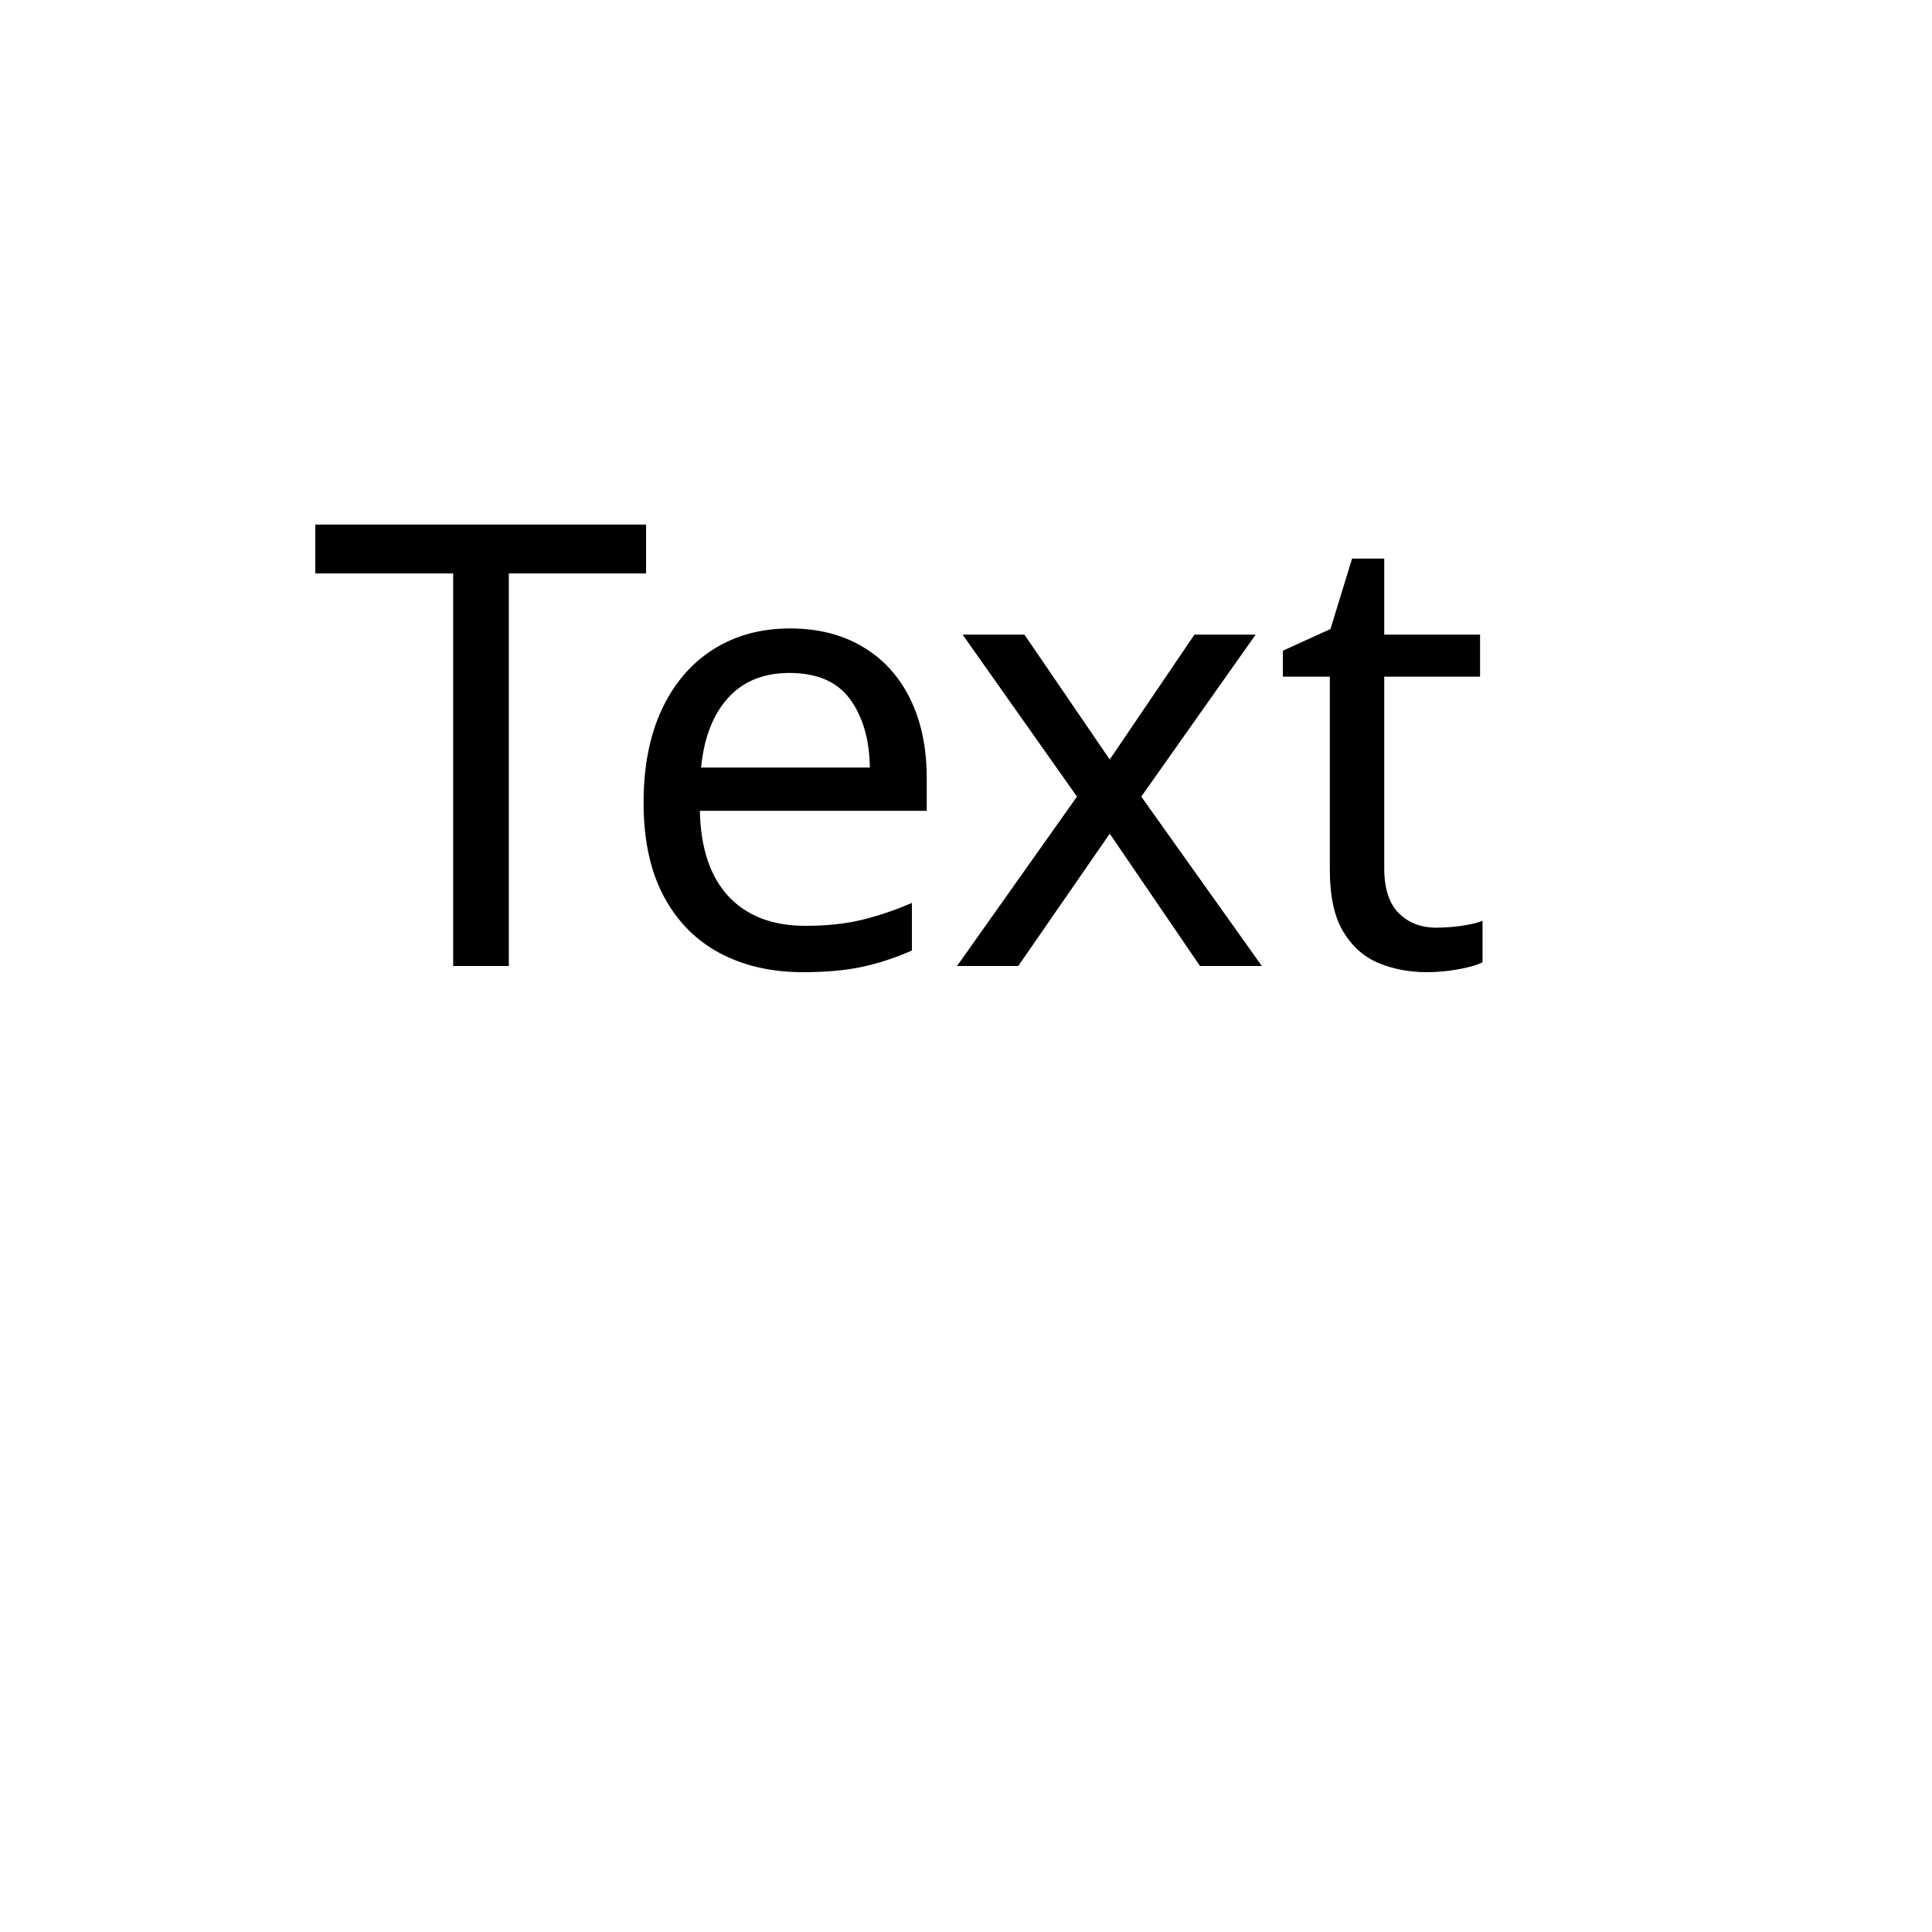
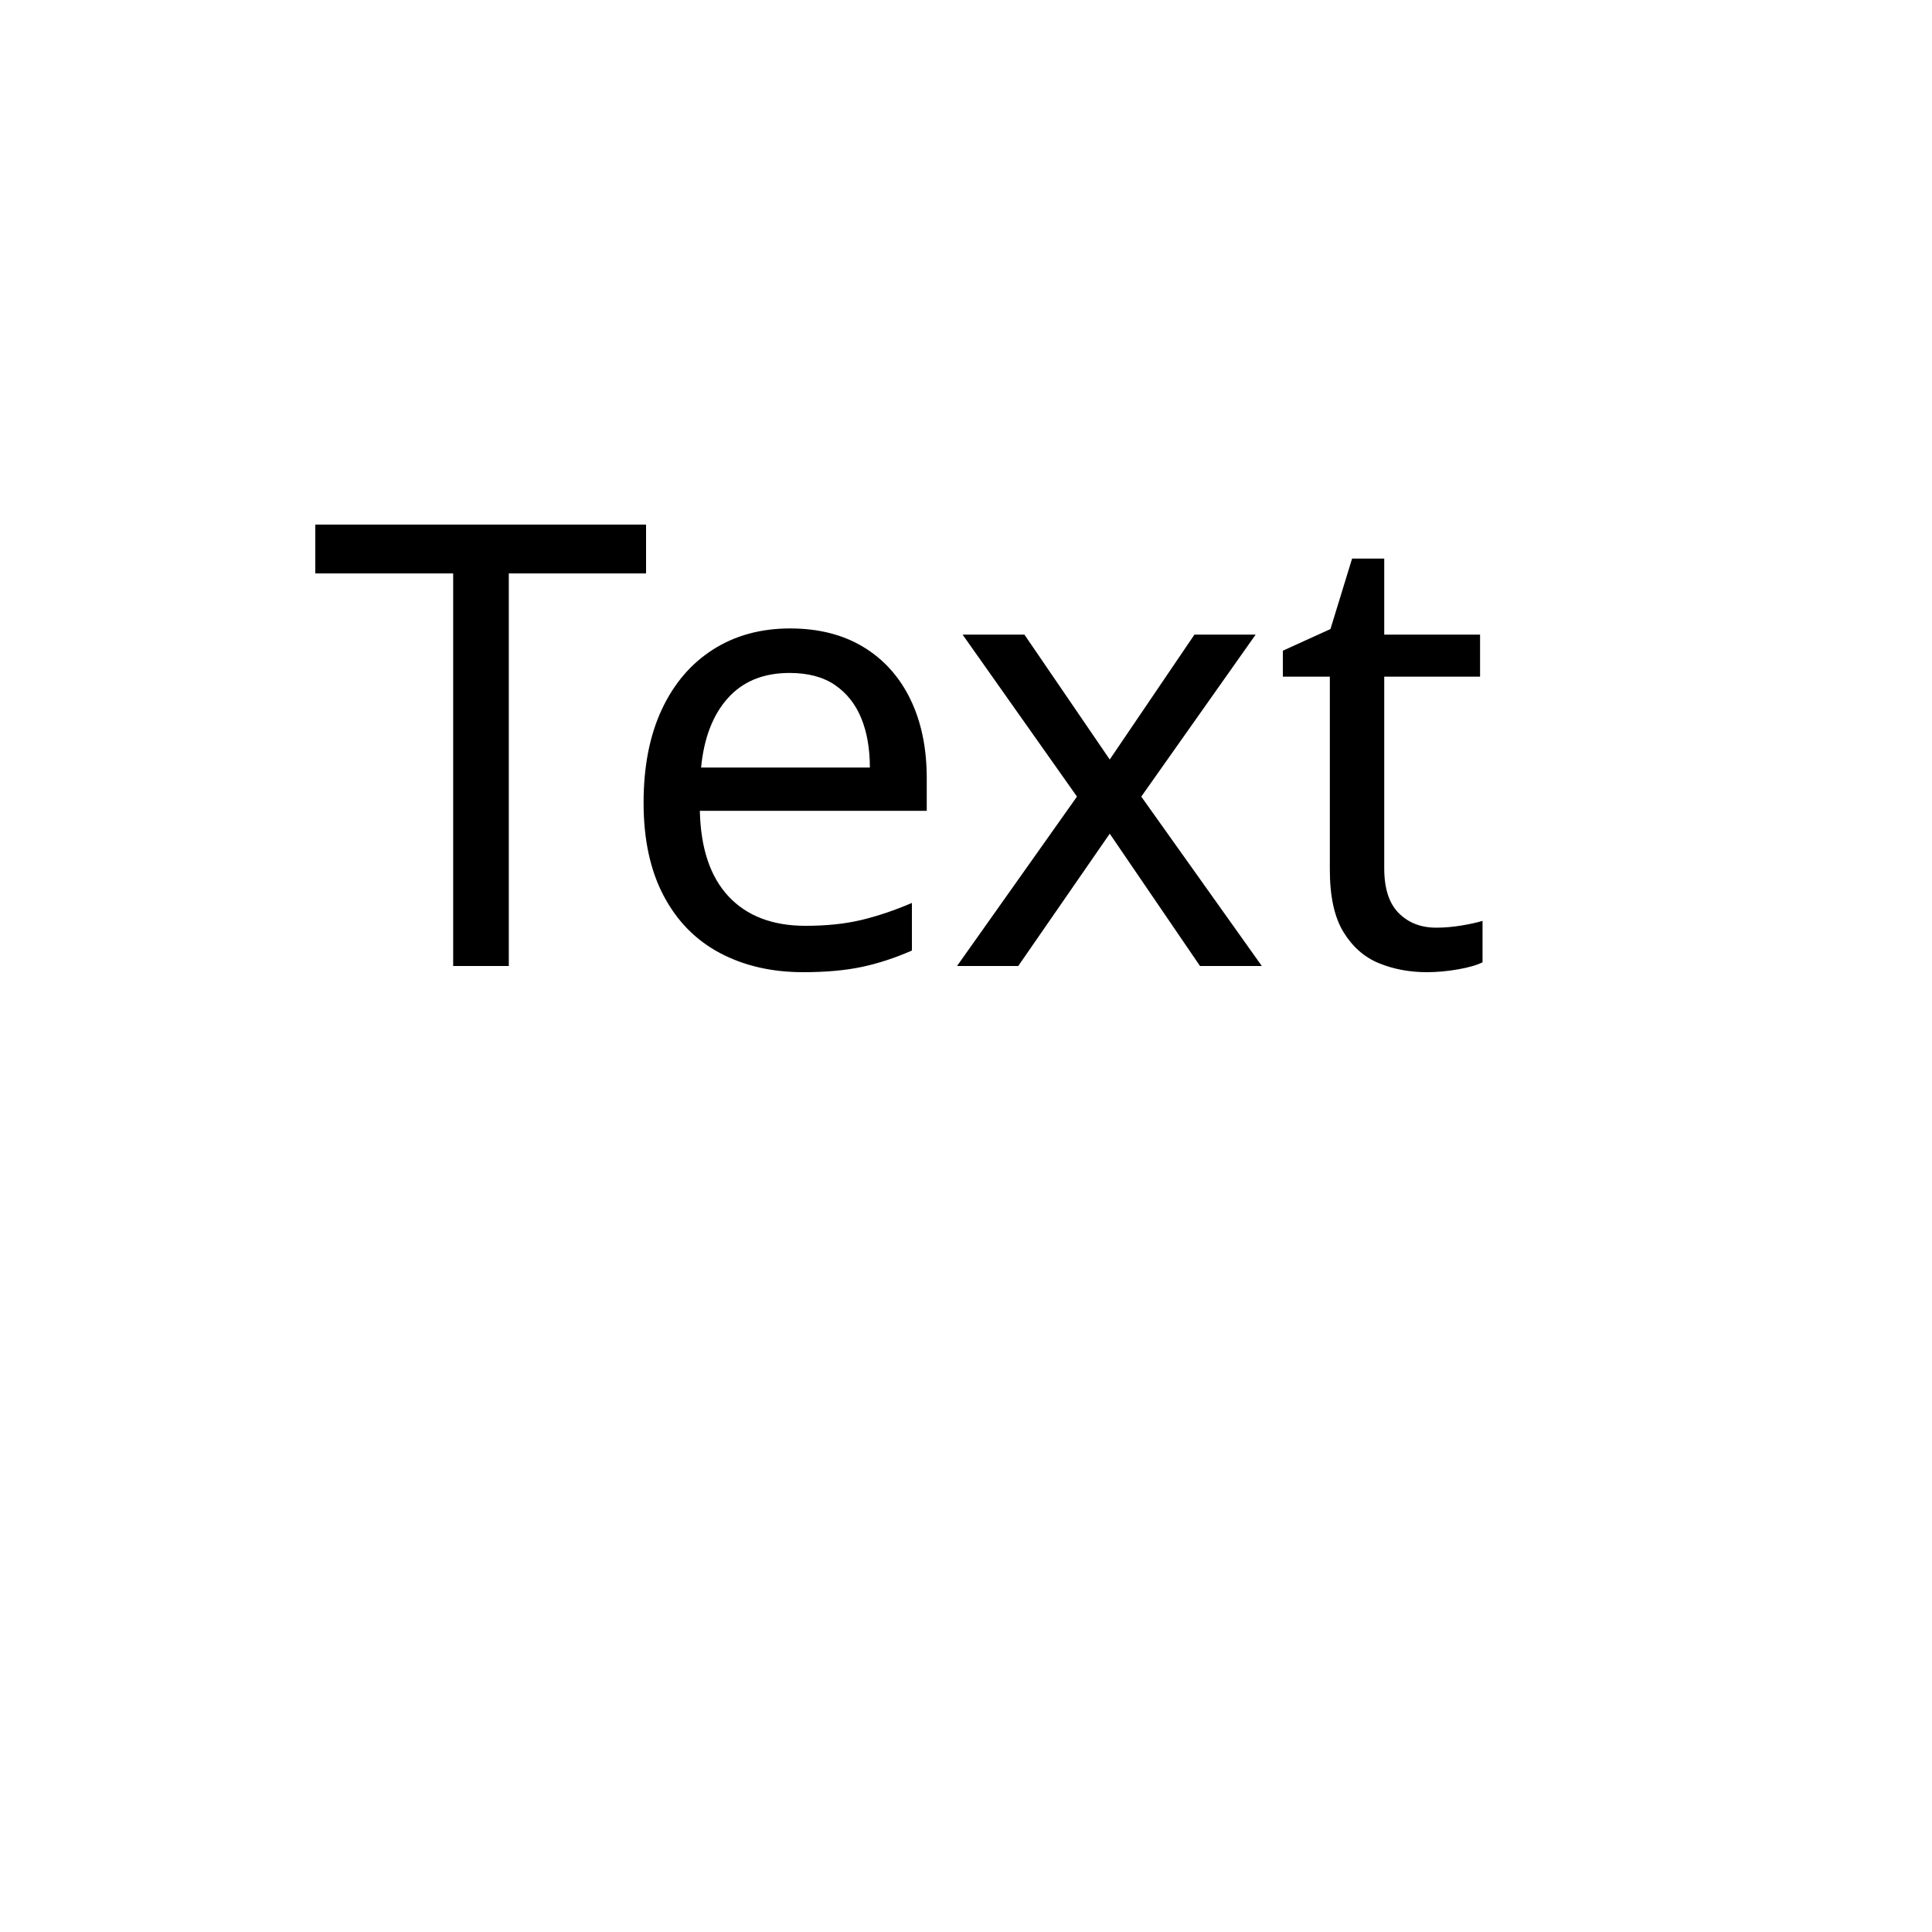
<svg xmlns="http://www.w3.org/2000/svg" width="200" height="200">
  <defs />
  <g id="my-text">
-     <path fill="#000000" stroke="none" d="M 52.672 100 L 46.912 100 L 46.912 59.36 L 32.64 59.36 L 32.64 54.304 L 66.88 54.304 L 66.88 59.36 L 52.672 59.36 L 52.672 100 Z M 81.792 65.056 Q 86.144 65.056 89.344 66.976 Q 92.544 68.896 94.24 72.384 Q 95.936 75.872 95.936 80.544 L 95.936 83.936 L 72.448 83.936 Q 72.576 89.76 75.424 92.8 Q 78.272 95.84 83.392 95.84 Q 86.656 95.84 89.184 95.232 Q 91.712 94.624 94.4 93.472 L 94.4 98.4 Q 91.776 99.552 89.216 100.096 Q 86.656 100.64 83.136 100.64 Q 78.208 100.64 74.496 98.656 Q 70.784 96.672 68.704 92.768 Q 66.624 88.864 66.624 83.104 Q 66.624 77.472 68.512 73.44 Q 70.4 69.408 73.824 67.232 Q 77.248 65.056 81.792 65.056 Z M 81.728 69.664 Q 77.696 69.664 75.36 72.256 Q 73.024 74.848 72.576 79.456 L 90.048 79.456 Q 89.984 75.104 88 72.384 Q 86.016 69.664 81.728 69.664 Z M 111.488 82.464 L 99.648 65.696 L 106.048 65.696 L 114.88 78.624 L 123.648 65.696 L 129.984 65.696 L 118.144 82.464 L 130.624 100 L 124.224 100 L 114.88 86.304 L 105.408 100 L 99.072 100 L 111.488 82.464 Z M 148.672 96.032 Q 149.952 96.032 151.296 95.84 Q 152.64 95.648 153.472 95.328 L 153.472 99.616 Q 152.576 100.064 150.912 100.352 Q 149.248 100.64 147.712 100.64 Q 145.024 100.64 142.752 99.712 Q 140.48 98.784 139.072 96.48 Q 137.664 94.176 137.664 90.016 L 137.664 70.048 L 132.8 70.048 L 132.8 67.36 L 137.728 65.12 L 139.968 57.824 L 143.296 57.824 L 143.296 65.696 L 153.216 65.696 L 153.216 70.048 L 143.296 70.048 L 143.296 89.888 Q 143.296 93.024 144.8 94.528 Q 146.304 96.032 148.672 96.032 Z" />
+     <path fill="#000000" stroke="none" d="M 52.672 100 L 46.912 100 L 46.912 59.36 L 32.64 59.36 L 32.64 54.304 L 66.88 54.304 L 66.88 59.36 L 52.672 59.36 L 52.672 100 Z M 81.792 65.056 Q 86.208 65.056 89.376 66.976 Q 92.544 68.896 94.24 72.384 Q 95.936 75.872 95.936 80.544 L 95.936 83.936 L 72.448 83.936 Q 72.576 89.76 75.424 92.8 Q 78.272 95.84 83.392 95.84 Q 86.656 95.84 89.184 95.232 Q 91.712 94.624 94.4 93.472 L 94.4 98.4 Q 91.776 99.552 89.216 100.096 Q 86.656 100.64 83.136 100.64 Q 78.272 100.64 74.528 98.656 Q 70.784 96.672 68.704 92.736 Q 66.624 88.8 66.624 83.104 Q 66.624 77.472 68.512 73.44 Q 70.4 69.408 73.824 67.232 Q 77.248 65.056 81.792 65.056 Z M 81.728 69.664 Q 77.696 69.664 75.36 72.256 Q 73.024 74.848 72.576 79.456 L 90.048 79.456 Q 90.048 76.512 89.152 74.336 Q 88.256 72.16 86.432 70.912 Q 84.608 69.664 81.728 69.664 Z M 111.488 82.464 L 99.648 65.696 L 106.048 65.696 L 114.88 78.624 L 123.648 65.696 L 129.984 65.696 L 118.144 82.464 L 130.624 100 L 124.224 100 L 114.88 86.304 L 105.408 100 L 99.072 100 L 111.488 82.464 Z M 148.672 96.032 Q 149.952 96.032 151.296 95.808 Q 152.64 95.584 153.472 95.328 L 153.472 99.616 Q 152.576 100.064 150.912 100.352 Q 149.248 100.64 147.712 100.64 Q 145.024 100.64 142.752 99.712 Q 140.48 98.784 139.072 96.48 Q 137.664 94.176 137.664 90.016 L 137.664 70.048 L 132.8 70.048 L 132.8 67.36 L 137.728 65.12 L 139.968 57.824 L 143.296 57.824 L 143.296 65.696 L 153.216 65.696 L 153.216 70.048 L 143.296 70.048 L 143.296 89.888 Q 143.296 93.024 144.8 94.528 Q 146.304 96.032 148.672 96.032 Z" />
  </g>
</svg>
